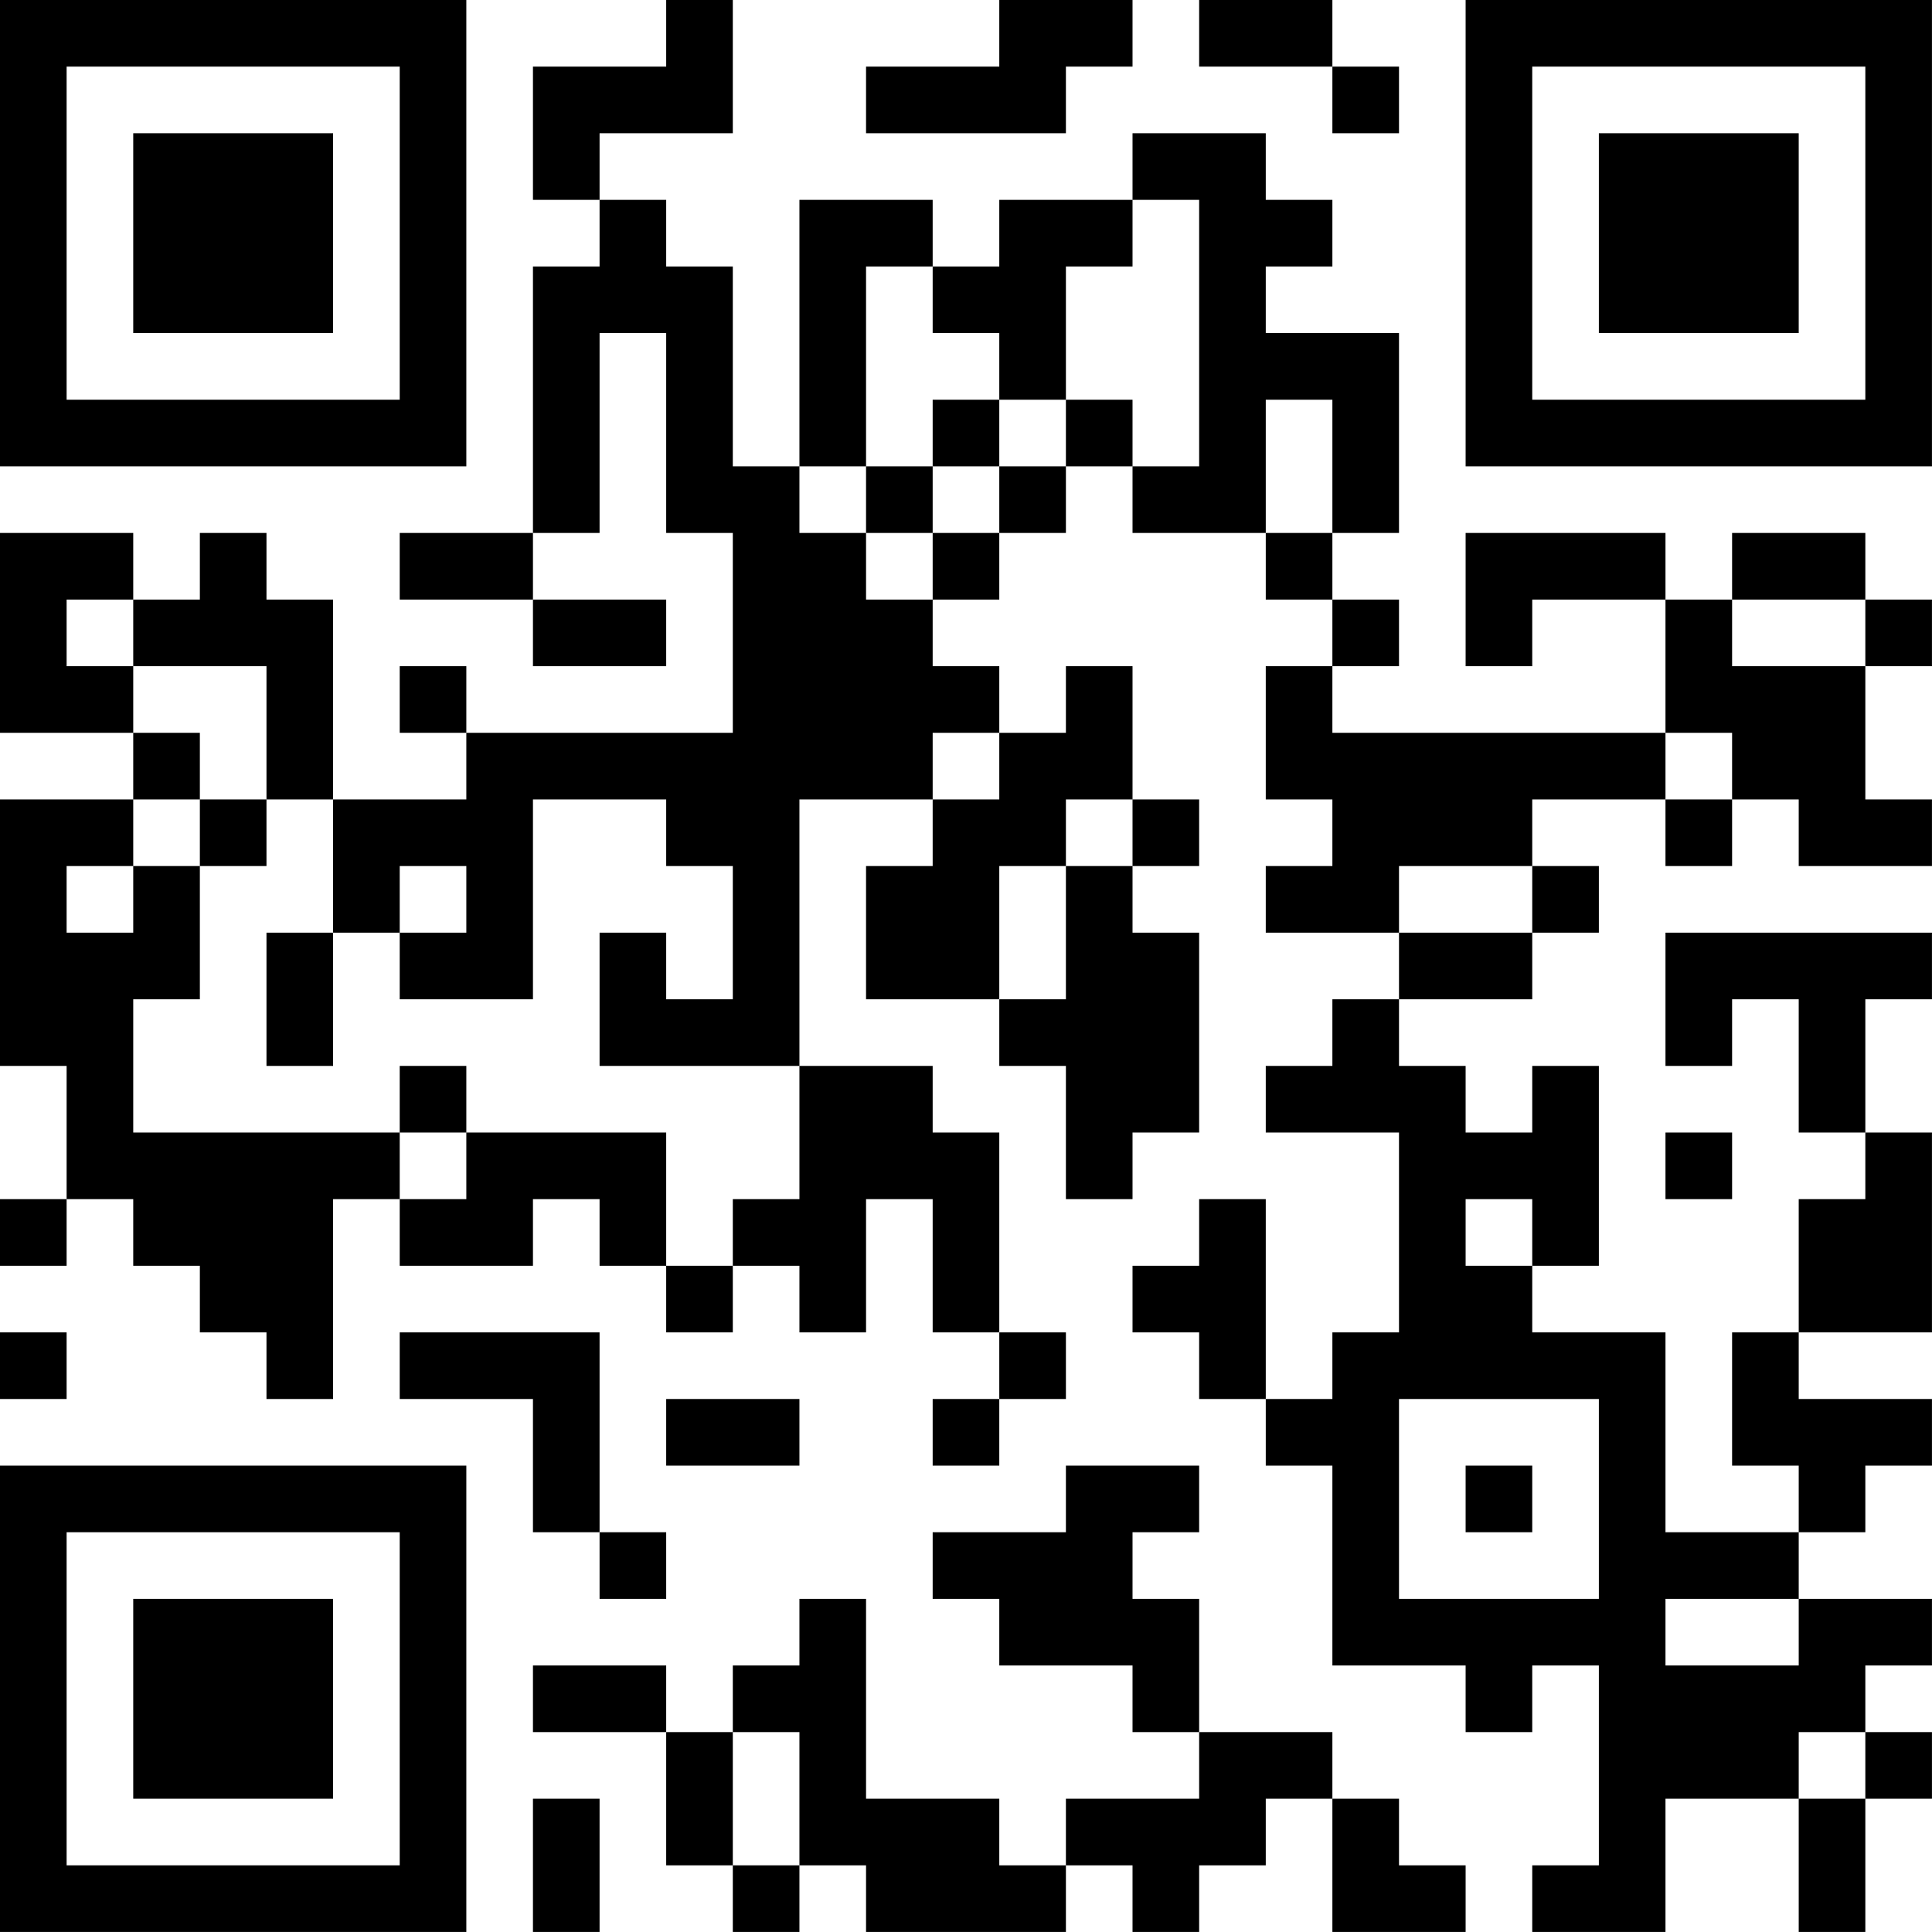
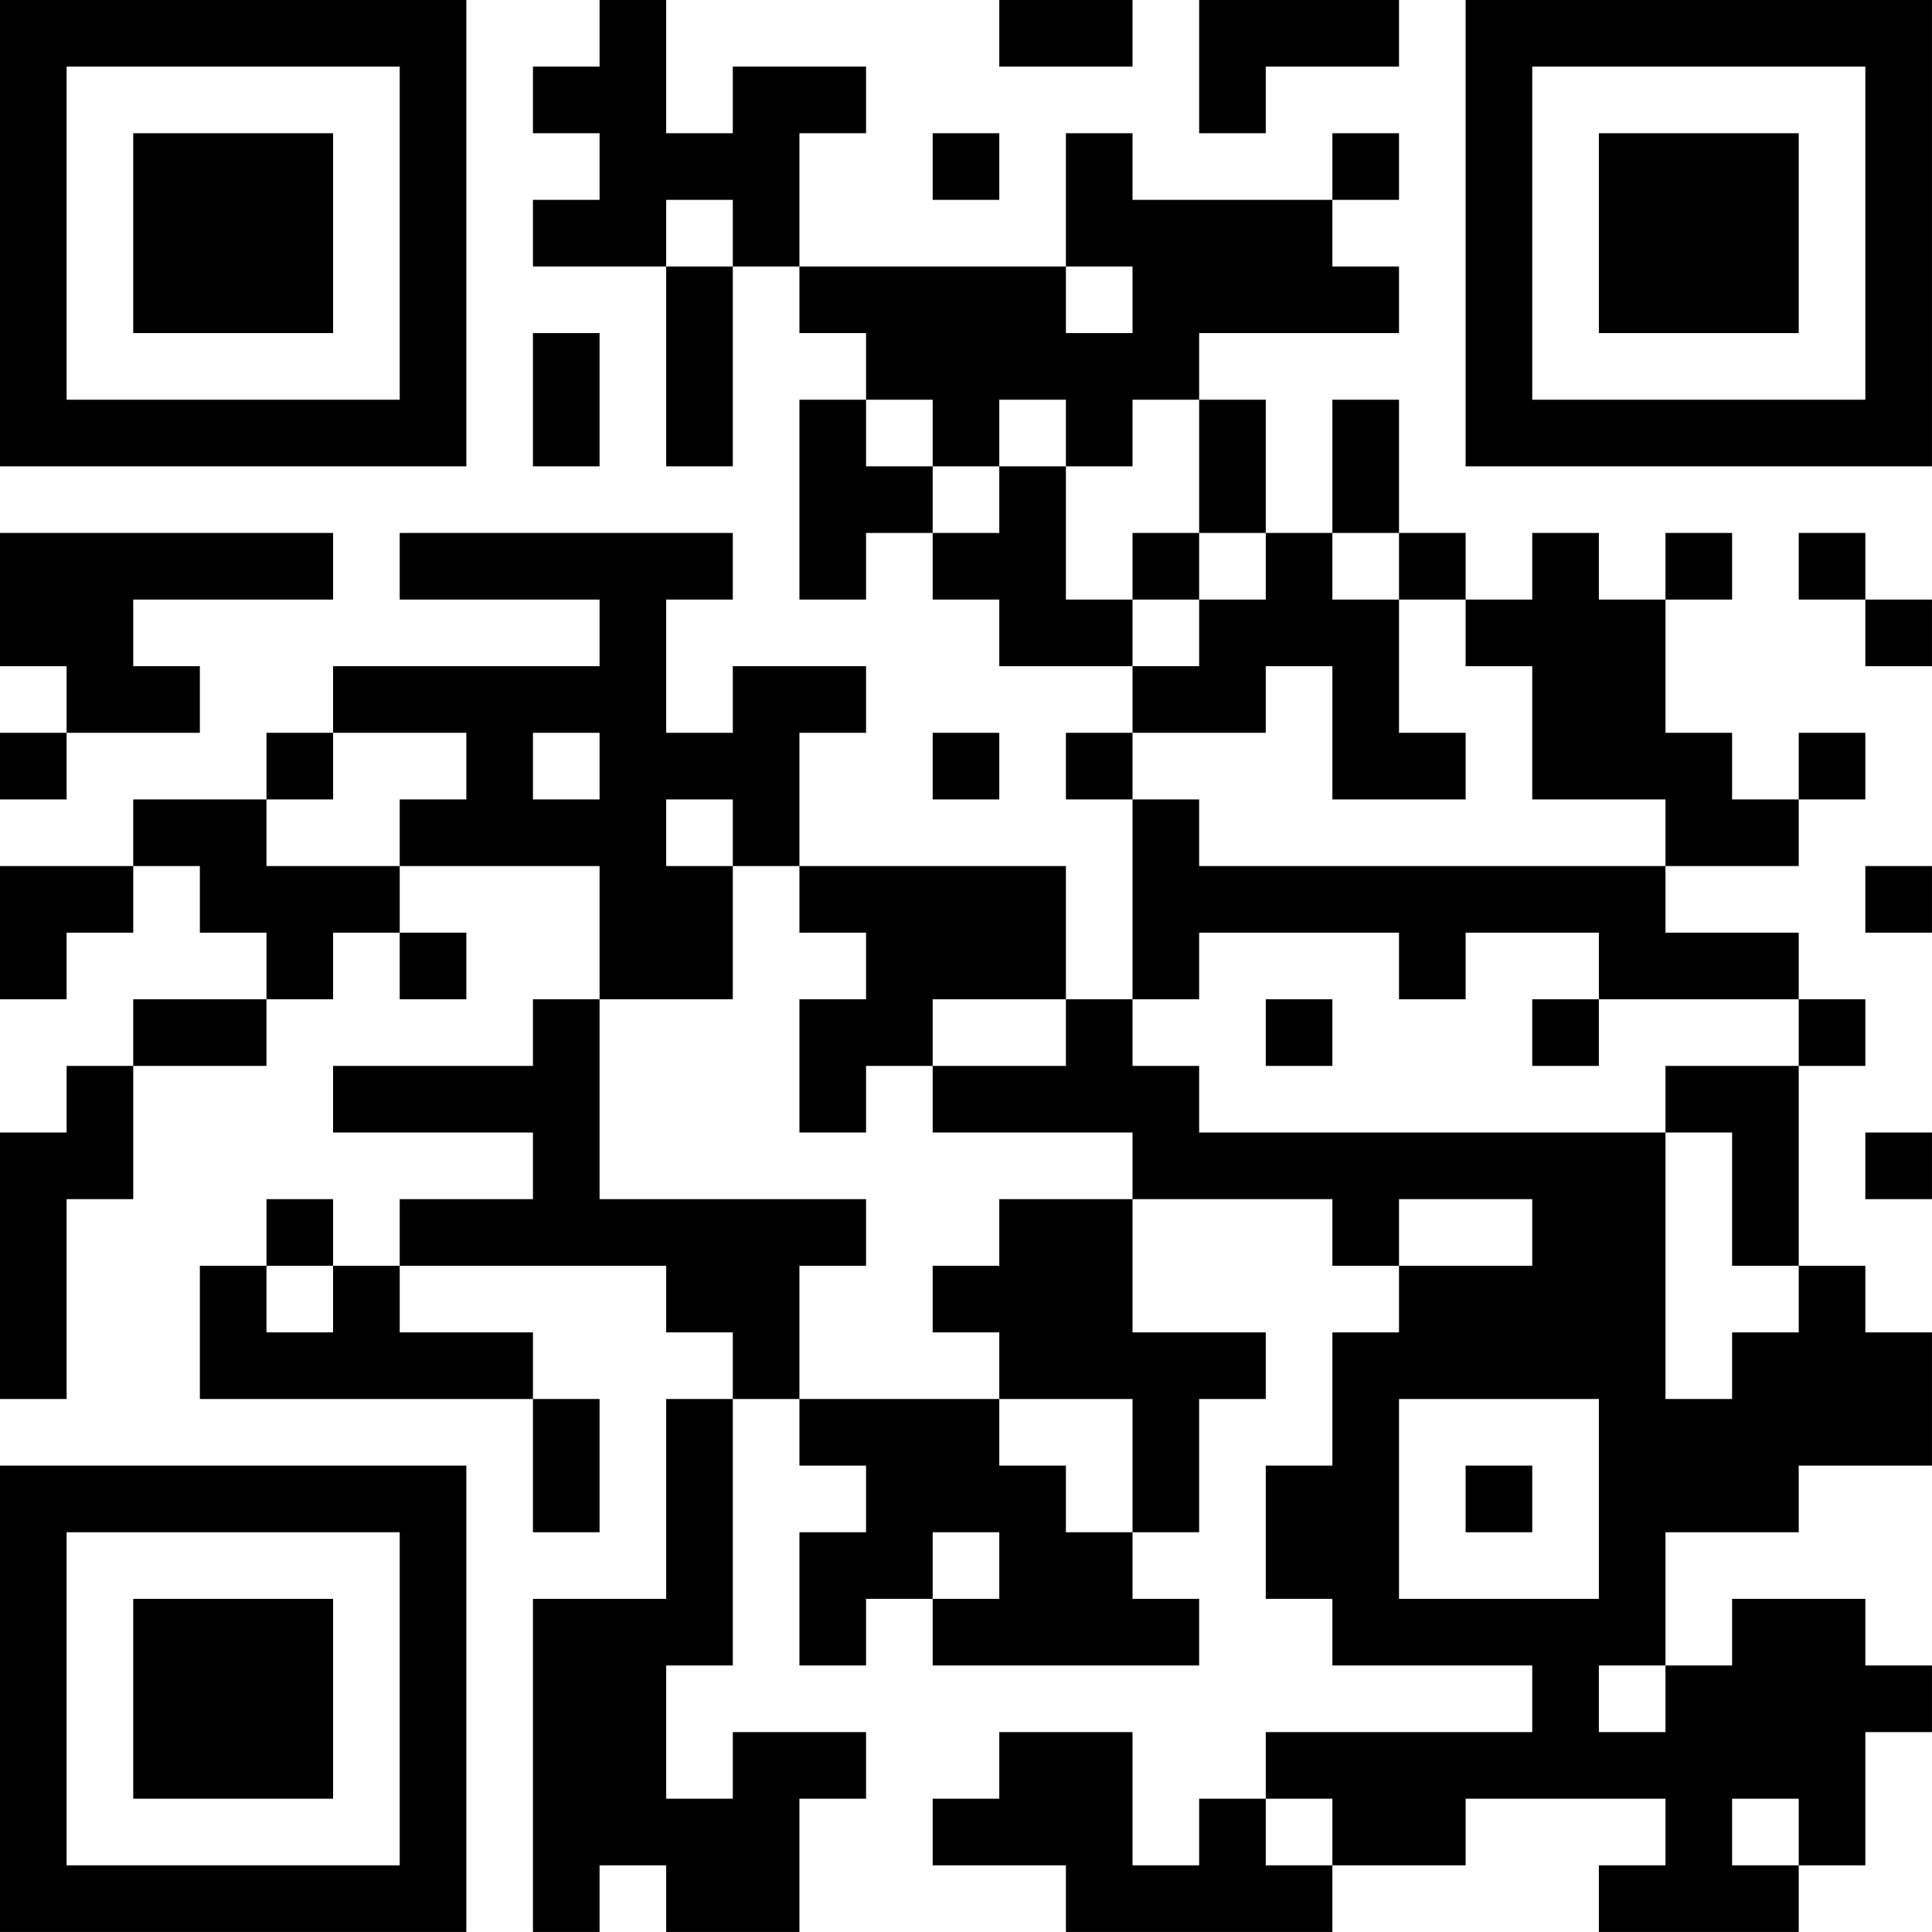
<svg xmlns="http://www.w3.org/2000/svg" version="1.1" width="500" height="500" viewBox="0 0 500 500">
  <rect x="0" y="0" width="500" height="500" fill="#ffffff" />
  <g transform="scale(17.241)">
    <g transform="translate(0,0)">
-       <path fill-rule="evenodd" d="M10 0L10 1L8 1L8 3L9 3L9 4L8 4L8 8L6 8L6 9L8 9L8 10L10 10L10 9L8 9L8 8L9 8L9 5L10 5L10 8L11 8L11 11L7 11L7 10L6 10L6 11L7 11L7 12L5 12L5 9L4 9L4 8L3 8L3 9L2 9L2 8L0 8L0 11L2 11L2 12L0 12L0 16L1 16L1 18L0 18L0 19L1 19L1 18L2 18L2 19L3 19L3 20L4 20L4 21L5 21L5 18L6 18L6 19L8 19L8 18L9 18L9 19L10 19L10 20L11 20L11 19L12 19L12 20L13 20L13 18L14 18L14 20L15 20L15 21L14 21L14 22L15 22L15 21L16 21L16 20L15 20L15 17L14 17L14 16L12 16L12 12L14 12L14 13L13 13L13 15L15 15L15 16L16 16L16 18L17 18L17 17L18 17L18 14L17 14L17 13L18 13L18 12L17 12L17 10L16 10L16 11L15 11L15 10L14 10L14 9L15 9L15 8L16 8L16 7L17 7L17 8L19 8L19 9L20 9L20 10L19 10L19 12L20 12L20 13L19 13L19 14L21 14L21 15L20 15L20 16L19 16L19 17L21 17L21 20L20 20L20 21L19 21L19 18L18 18L18 19L17 19L17 20L18 20L18 21L19 21L19 22L20 22L20 25L22 25L22 26L23 26L23 25L24 25L24 28L23 28L23 29L25 29L25 27L27 27L27 29L28 29L28 27L29 27L29 26L28 26L28 25L29 25L29 24L27 24L27 23L28 23L28 22L29 22L29 21L27 21L27 20L29 20L29 17L28 17L28 15L29 15L29 14L25 14L25 16L26 16L26 15L27 15L27 17L28 17L28 18L27 18L27 20L26 20L26 22L27 22L27 23L25 23L25 20L23 20L23 19L24 19L24 16L23 16L23 17L22 17L22 16L21 16L21 15L23 15L23 14L24 14L24 13L23 13L23 12L25 12L25 13L26 13L26 12L27 12L27 13L29 13L29 12L28 12L28 10L29 10L29 9L28 9L28 8L26 8L26 9L25 9L25 8L22 8L22 10L23 10L23 9L25 9L25 11L20 11L20 10L21 10L21 9L20 9L20 8L21 8L21 5L19 5L19 4L20 4L20 3L19 3L19 2L17 2L17 3L15 3L15 4L14 4L14 3L12 3L12 7L11 7L11 4L10 4L10 3L9 3L9 2L11 2L11 0ZM15 0L15 1L13 1L13 2L16 2L16 1L17 1L17 0ZM18 0L18 1L20 1L20 2L21 2L21 1L20 1L20 0ZM17 3L17 4L16 4L16 6L15 6L15 5L14 5L14 4L13 4L13 7L12 7L12 8L13 8L13 9L14 9L14 8L15 8L15 7L16 7L16 6L17 6L17 7L18 7L18 3ZM14 6L14 7L13 7L13 8L14 8L14 7L15 7L15 6ZM19 6L19 8L20 8L20 6ZM1 9L1 10L2 10L2 11L3 11L3 12L2 12L2 13L1 13L1 14L2 14L2 13L3 13L3 15L2 15L2 17L6 17L6 18L7 18L7 17L10 17L10 19L11 19L11 18L12 18L12 16L9 16L9 14L10 14L10 15L11 15L11 13L10 13L10 12L8 12L8 15L6 15L6 14L7 14L7 13L6 13L6 14L5 14L5 12L4 12L4 10L2 10L2 9ZM26 9L26 10L28 10L28 9ZM14 11L14 12L15 12L15 11ZM25 11L25 12L26 12L26 11ZM3 12L3 13L4 13L4 12ZM16 12L16 13L15 13L15 15L16 15L16 13L17 13L17 12ZM21 13L21 14L23 14L23 13ZM4 14L4 16L5 16L5 14ZM6 16L6 17L7 17L7 16ZM25 17L25 18L26 18L26 17ZM22 18L22 19L23 19L23 18ZM0 20L0 21L1 21L1 20ZM6 20L6 21L8 21L8 23L9 23L9 24L10 24L10 23L9 23L9 20ZM10 21L10 22L12 22L12 21ZM21 21L21 24L24 24L24 21ZM16 22L16 23L14 23L14 24L15 24L15 25L17 25L17 26L18 26L18 27L16 27L16 28L15 28L15 27L13 27L13 24L12 24L12 25L11 25L11 26L10 26L10 25L8 25L8 26L10 26L10 28L11 28L11 29L12 29L12 28L13 28L13 29L16 29L16 28L17 28L17 29L18 29L18 28L19 28L19 27L20 27L20 29L22 29L22 28L21 28L21 27L20 27L20 26L18 26L18 24L17 24L17 23L18 23L18 22ZM22 22L22 23L23 23L23 22ZM25 24L25 25L27 25L27 24ZM11 26L11 28L12 28L12 26ZM27 26L27 27L28 27L28 26ZM8 27L8 29L9 29L9 27ZM0 0L0 7L7 7L7 0ZM1 1L1 6L6 6L6 1ZM2 2L2 5L5 5L5 2ZM22 0L22 7L29 7L29 0ZM23 1L23 6L28 6L28 1ZM24 2L24 5L27 5L27 2ZM0 22L0 29L7 29L7 22ZM1 23L1 28L6 28L6 23ZM2 24L2 27L5 27L5 24Z" fill="#000000" />
+       <path fill-rule="evenodd" d="M9 0L9 1L8 1L8 2L9 2L9 3L8 3L8 4L10 4L10 7L11 7L11 4L12 4L12 5L13 5L13 6L12 6L12 9L13 9L13 8L14 8L14 9L15 9L15 10L17 10L17 11L16 11L16 12L17 12L17 15L16 15L16 13L12 13L12 11L13 11L13 10L11 10L11 11L10 11L10 9L11 9L11 8L6 8L6 9L9 9L9 10L5 10L5 11L4 11L4 12L2 12L2 13L0 13L0 15L1 15L1 14L2 14L2 13L3 13L3 14L4 14L4 15L2 15L2 16L1 16L1 17L0 17L0 21L1 21L1 18L2 18L2 16L4 16L4 15L5 15L5 14L6 14L6 15L7 15L7 14L6 14L6 13L9 13L9 15L8 15L8 16L5 16L5 17L8 17L8 18L6 18L6 19L5 19L5 18L4 18L4 19L3 19L3 21L8 21L8 23L9 23L9 21L8 21L8 20L6 20L6 19L10 19L10 20L11 20L11 21L10 21L10 24L8 24L8 29L9 29L9 28L10 28L10 29L12 29L12 27L13 27L13 26L11 26L11 27L10 27L10 25L11 25L11 21L12 21L12 22L13 22L13 23L12 23L12 25L13 25L13 24L14 24L14 25L18 25L18 24L17 24L17 23L18 23L18 21L19 21L19 20L17 20L17 18L20 18L20 19L21 19L21 20L20 20L20 22L19 22L19 24L20 24L20 25L23 25L23 26L19 26L19 27L18 27L18 28L17 28L17 26L15 26L15 27L14 27L14 28L16 28L16 29L20 29L20 28L22 28L22 27L25 27L25 28L24 28L24 29L27 29L27 28L28 28L28 26L29 26L29 25L28 25L28 24L26 24L26 25L25 25L25 23L27 23L27 22L29 22L29 20L28 20L28 19L27 19L27 16L28 16L28 15L27 15L27 14L25 14L25 13L27 13L27 12L28 12L28 11L27 11L27 12L26 12L26 11L25 11L25 9L26 9L26 8L25 8L25 9L24 9L24 8L23 8L23 9L22 9L22 8L21 8L21 6L20 6L20 8L19 8L19 6L18 6L18 5L21 5L21 4L20 4L20 3L21 3L21 2L20 2L20 3L17 3L17 2L16 2L16 4L12 4L12 2L13 2L13 1L11 1L11 2L10 2L10 0ZM15 0L15 1L17 1L17 0ZM18 0L18 2L19 2L19 1L21 1L21 0ZM14 2L14 3L15 3L15 2ZM10 3L10 4L11 4L11 3ZM16 4L16 5L17 5L17 4ZM8 5L8 7L9 7L9 5ZM13 6L13 7L14 7L14 8L15 8L15 7L16 7L16 9L17 9L17 10L18 10L18 9L19 9L19 8L18 8L18 6L17 6L17 7L16 7L16 6L15 6L15 7L14 7L14 6ZM0 8L0 10L1 10L1 11L0 11L0 12L1 12L1 11L3 11L3 10L2 10L2 9L5 9L5 8ZM17 8L17 9L18 9L18 8ZM20 8L20 9L21 9L21 11L22 11L22 12L20 12L20 10L19 10L19 11L17 11L17 12L18 12L18 13L25 13L25 12L23 12L23 10L22 10L22 9L21 9L21 8ZM27 8L27 9L28 9L28 10L29 10L29 9L28 9L28 8ZM5 11L5 12L4 12L4 13L6 13L6 12L7 12L7 11ZM8 11L8 12L9 12L9 11ZM14 11L14 12L15 12L15 11ZM10 12L10 13L11 13L11 15L9 15L9 18L13 18L13 19L12 19L12 21L15 21L15 22L16 22L16 23L17 23L17 21L15 21L15 20L14 20L14 19L15 19L15 18L17 18L17 17L14 17L14 16L16 16L16 15L14 15L14 16L13 16L13 17L12 17L12 15L13 15L13 14L12 14L12 13L11 13L11 12ZM28 13L28 14L29 14L29 13ZM18 14L18 15L17 15L17 16L18 16L18 17L25 17L25 21L26 21L26 20L27 20L27 19L26 19L26 17L25 17L25 16L27 16L27 15L24 15L24 14L22 14L22 15L21 15L21 14ZM19 15L19 16L20 16L20 15ZM23 15L23 16L24 16L24 15ZM28 17L28 18L29 18L29 17ZM21 18L21 19L23 19L23 18ZM4 19L4 20L5 20L5 19ZM21 21L21 24L24 24L24 21ZM22 22L22 23L23 23L23 22ZM14 23L14 24L15 24L15 23ZM24 25L24 26L25 26L25 25ZM19 27L19 28L20 28L20 27ZM26 27L26 28L27 28L27 27ZM0 0L0 7L7 7L7 0ZM1 1L1 6L6 6L6 1ZM2 2L2 5L5 5L5 2ZM22 0L22 7L29 7L29 0ZM23 1L23 6L28 6L28 1ZM24 2L24 5L27 5L27 2ZM0 22L0 29L7 29L7 22ZM1 23L1 28L6 28L6 23ZM2 24L2 27L5 27L5 24Z" fill="#000000" />
    </g>
  </g>
</svg>
